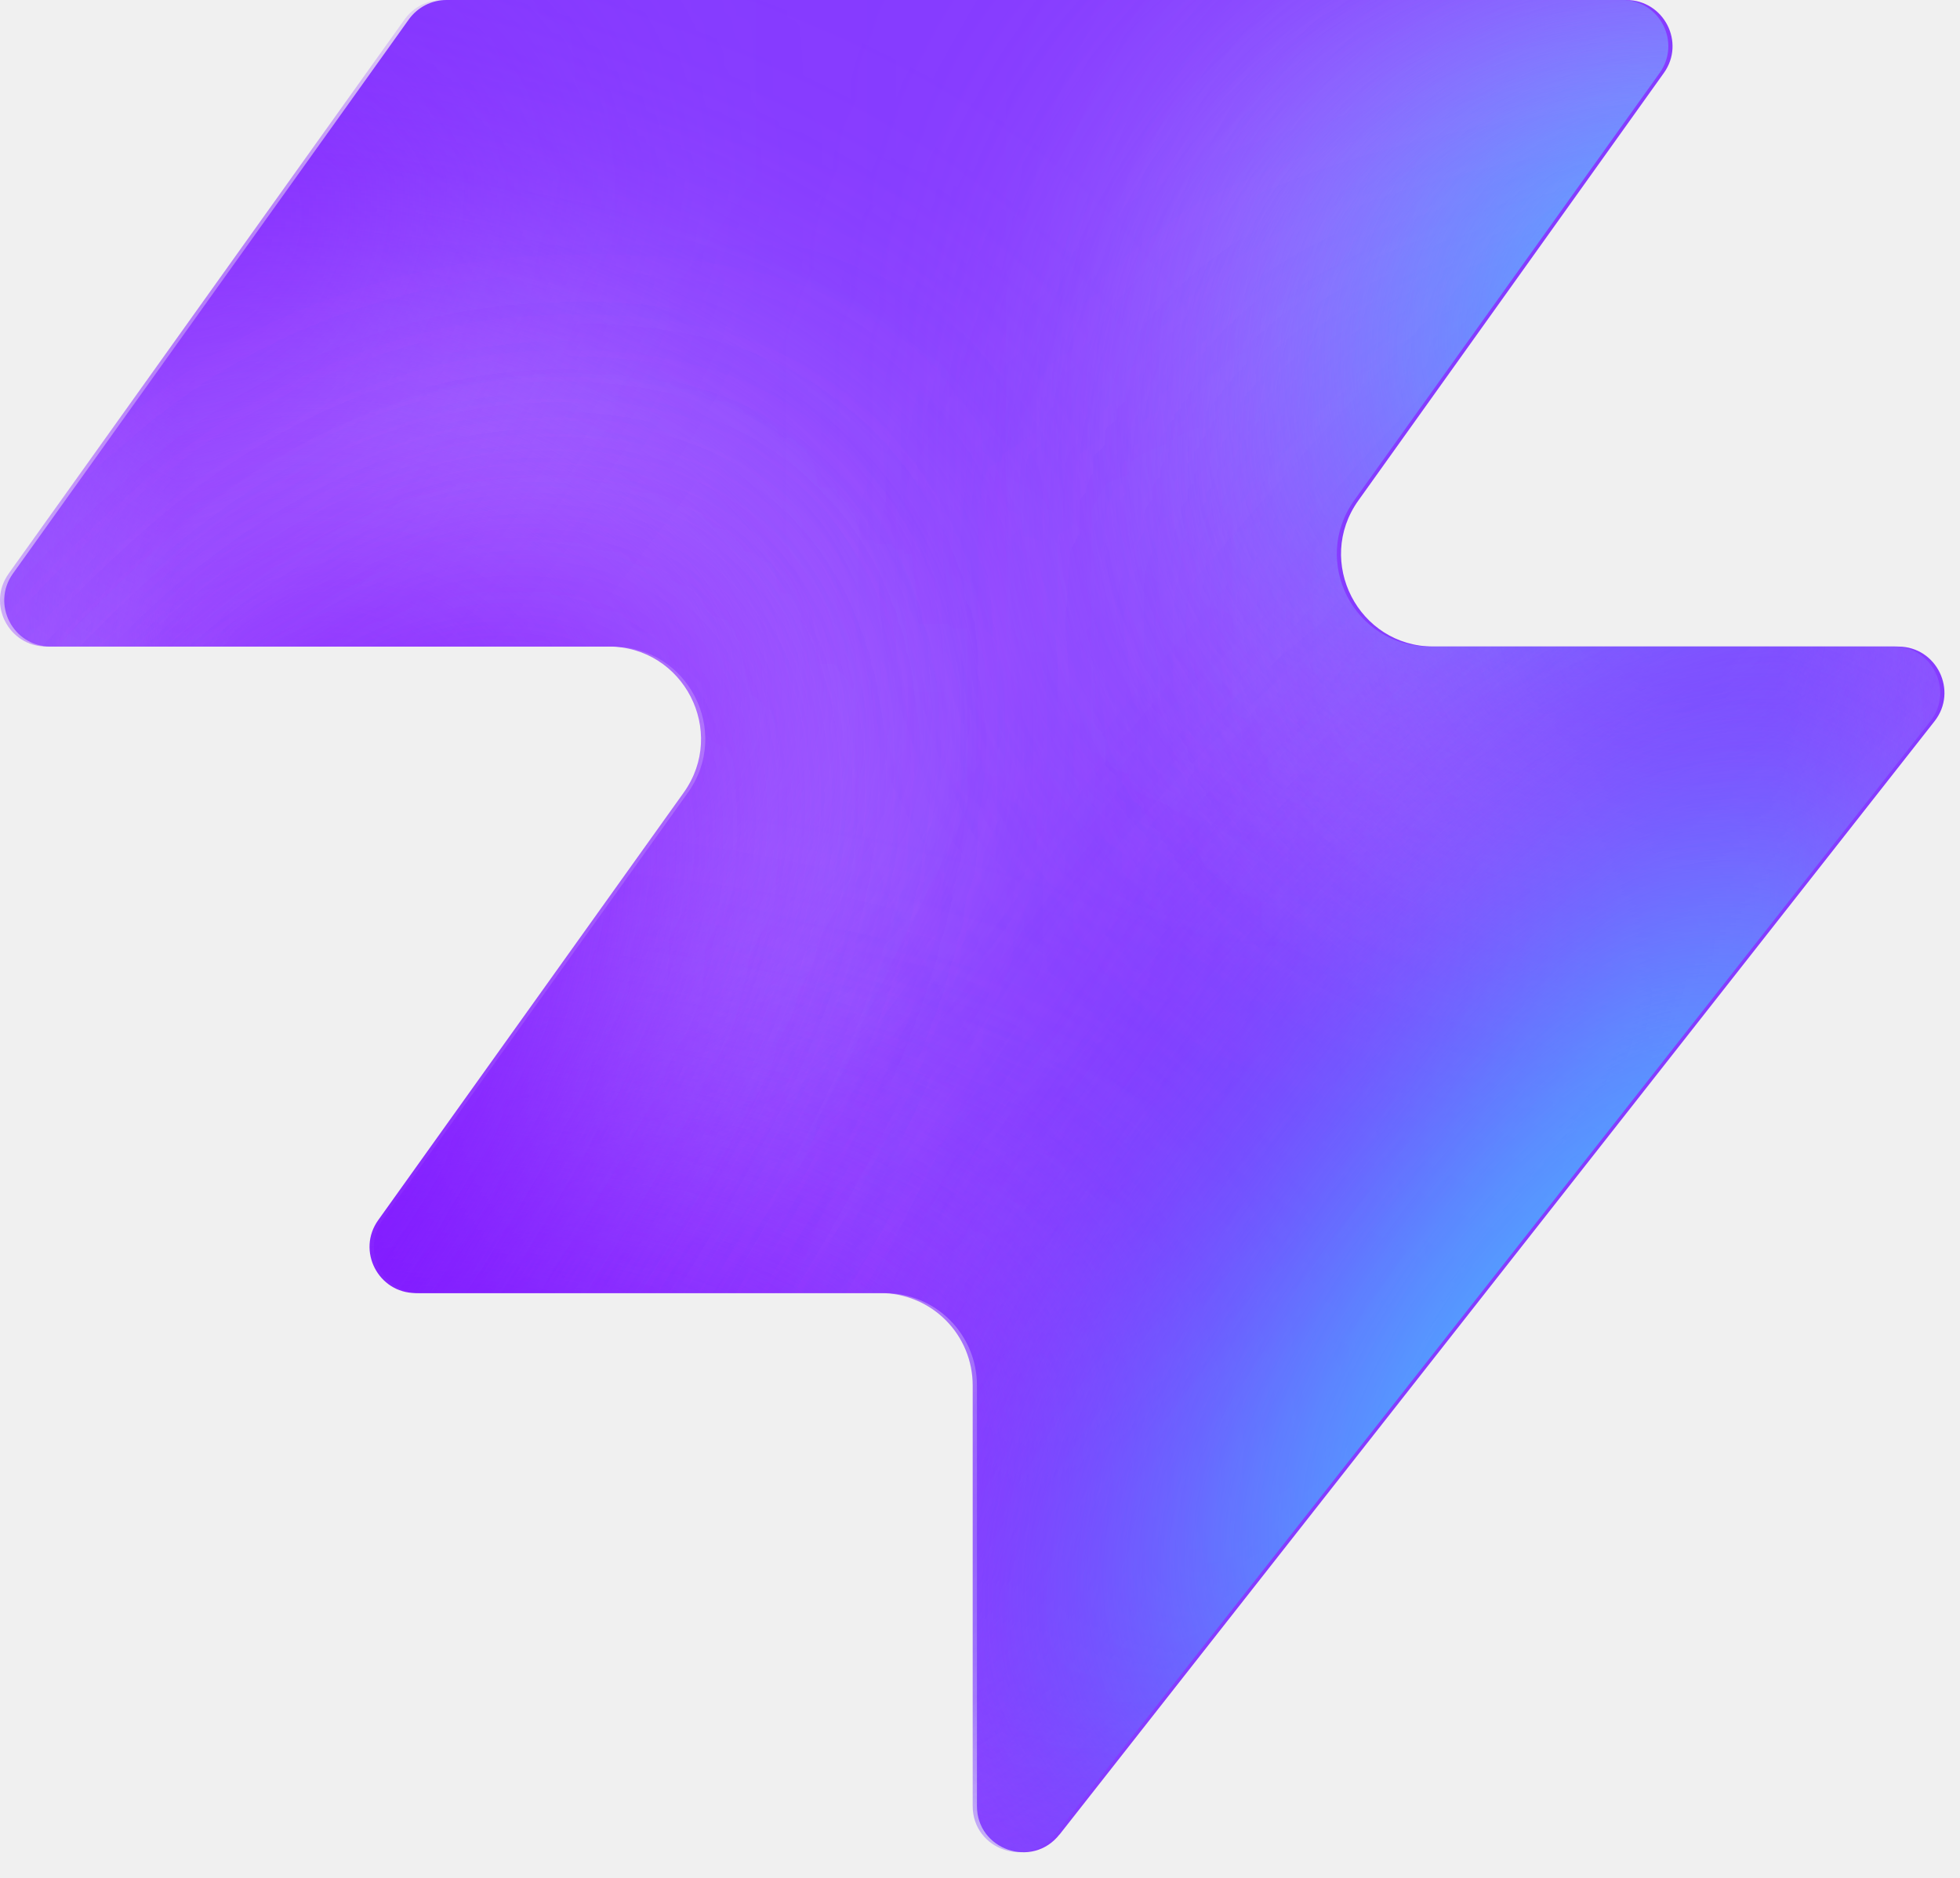
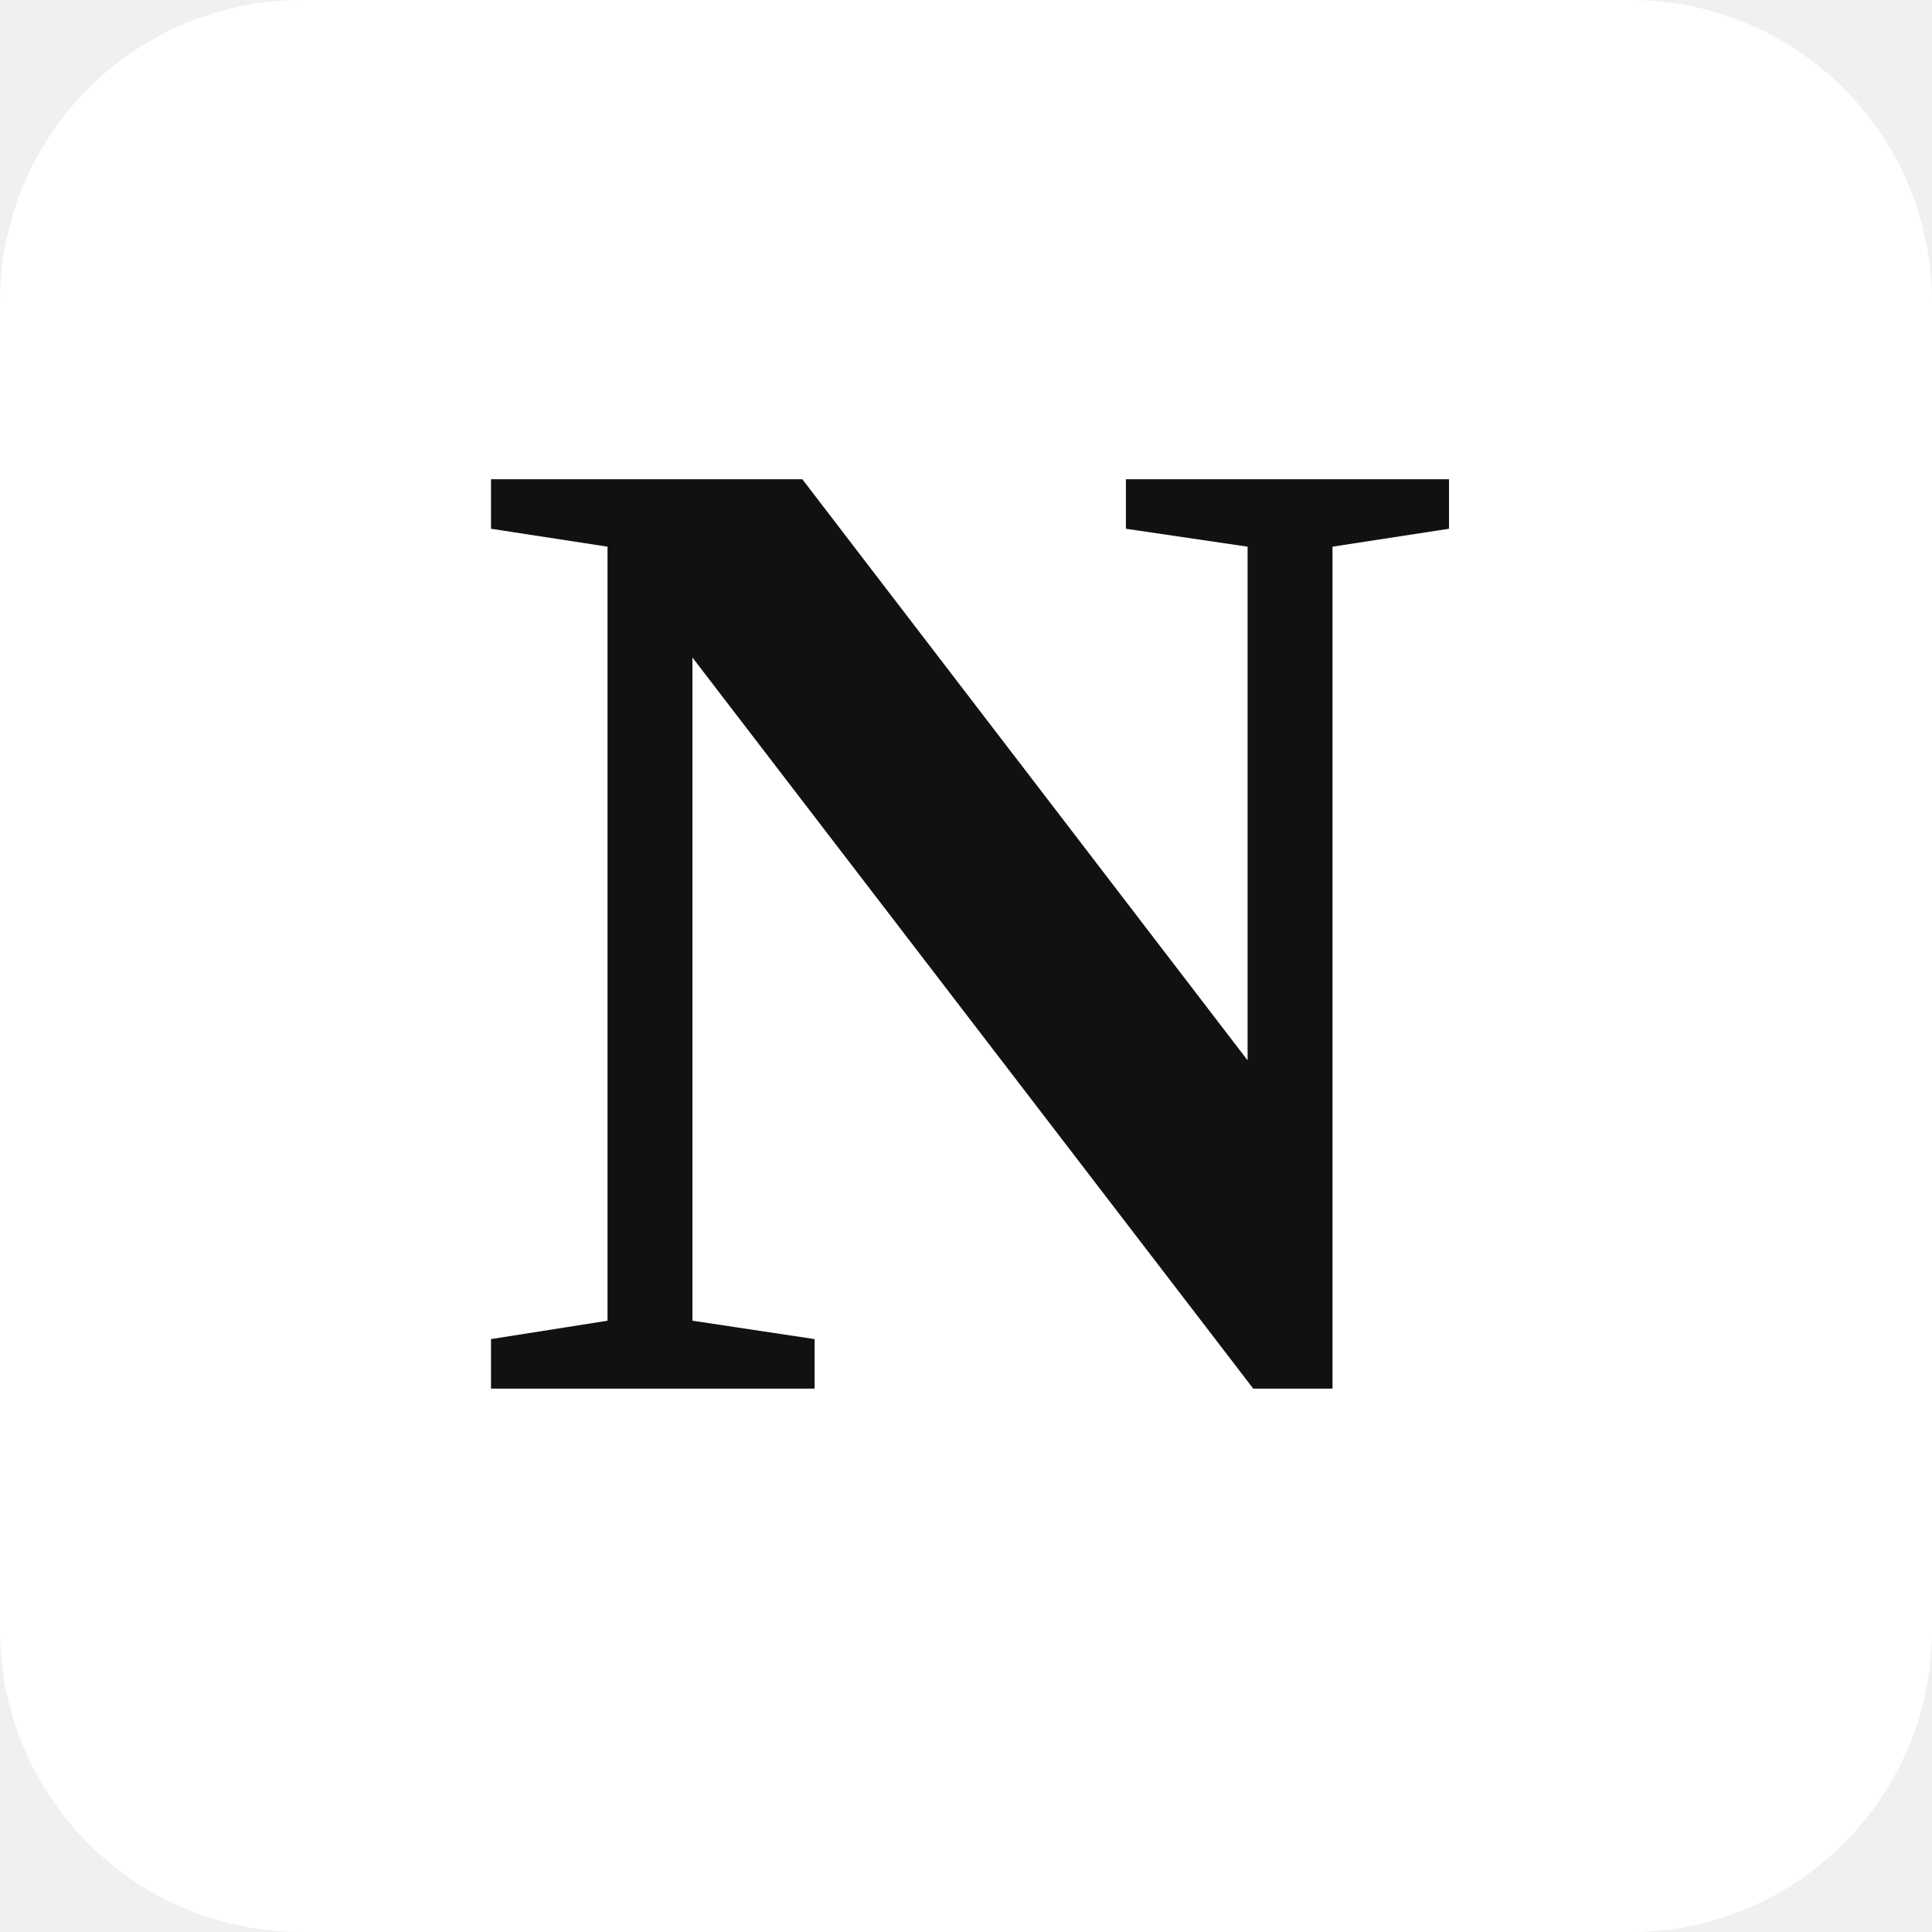
- <svg xmlns="http://www.w3.org/2000/svg" width="48" height="46" fill="none" viewBox="0 0 48 46">
-   <path fill="#863bff" d="M25.946 44.938c-.664.845-2.021.375-2.021-.698V33.937a2.26 2.26 0 0 0-2.262-2.262H10.287c-.92 0-1.456-1.04-.92-1.788l7.48-10.471c1.07-1.497 0-3.578-1.842-3.578H1.237c-.92 0-1.456-1.04-.92-1.788L10.013.474c.214-.297.556-.474.92-.474h28.894c.92 0 1.456 1.04.92 1.788l-7.48 10.471c-1.07 1.498 0 3.579 1.842 3.579h11.377c.943 0 1.473 1.088.89 1.83L25.947 44.94z" style="fill:#863bff;fill:color(display-p3 .525 .23 1);fill-opacity:1" />
-   <mask id="a" width="48" height="46" x="0" y="0" maskUnits="userSpaceOnUse" style="mask-type:alpha">
-     <path fill="#000" d="M25.842 44.938c-.664.844-2.021.375-2.021-.698V33.937a2.26 2.26 0 0 0-2.262-2.262H10.183c-.92 0-1.456-1.04-.92-1.788l7.48-10.471c1.07-1.498 0-3.579-1.842-3.579H1.133c-.92 0-1.456-1.04-.92-1.787L9.91.473c.214-.297.556-.474.92-.474h28.894c.92 0 1.456 1.04.92 1.788l-7.48 10.471c-1.07 1.498 0 3.578 1.842 3.578h11.377c.943 0 1.473 1.088.89 1.832L25.843 44.94z" style="fill:#000;fill-opacity:1" />
-   </mask>
-   <g mask="url(#a)">
-     <g filter="url(#b)">
-       <ellipse cx="5.508" cy="14.704" fill="#ede6ff" rx="5.508" ry="14.704" style="fill:#ede6ff;fill:color(display-p3 .927 .903 1);fill-opacity:1" transform="matrix(.00324 1 1 -.00324 -4.47 31.516)" />
-     </g>
-     <g filter="url(#c)">
-       <ellipse cx="10.399" cy="29.851" fill="#ede6ff" rx="10.399" ry="29.851" style="fill:#ede6ff;fill:color(display-p3 .927 .903 1);fill-opacity:1" transform="matrix(.00324 1 1 -.00324 -39.328 7.883)" />
-     </g>
-     <g filter="url(#d)">
-       <ellipse cx="5.508" cy="30.487" fill="#7e14ff" rx="5.508" ry="30.487" style="fill:#7e14ff;fill:color(display-p3 .492 .077 1);fill-opacity:1" transform="rotate(89.814 -25.913 -14.639)scale(1 -1)" />
-     </g>
-     <g filter="url(#e)">
-       <ellipse cx="5.508" cy="30.599" fill="#7e14ff" rx="5.508" ry="30.599" style="fill:#7e14ff;fill:color(display-p3 .492 .077 1);fill-opacity:1" transform="rotate(89.814 -32.644 -3.334)scale(1 -1)" />
-     </g>
-     <g filter="url(#f)">
-       <ellipse cx="5.508" cy="30.599" fill="#7e14ff" rx="5.508" ry="30.599" style="fill:#7e14ff;fill:color(display-p3 .492 .077 1);fill-opacity:1" transform="matrix(.00324 1 1 -.00324 -34.34 30.47)" />
-     </g>
-     <g filter="url(#g)">
-       <ellipse cx="14.072" cy="22.078" fill="#ede6ff" rx="14.072" ry="22.078" style="fill:#ede6ff;fill:color(display-p3 .927 .903 1);fill-opacity:1" transform="rotate(93.35 24.506 48.493)scale(-1 1)" />
-     </g>
-     <g filter="url(#h)">
-       <ellipse cx="3.47" cy="21.501" fill="#7e14ff" rx="3.47" ry="21.501" style="fill:#7e14ff;fill:color(display-p3 .492 .077 1);fill-opacity:1" transform="rotate(89.009 28.708 47.59)scale(-1 1)" />
-     </g>
-     <g filter="url(#i)">
-       <ellipse cx="3.47" cy="21.501" fill="#7e14ff" rx="3.47" ry="21.501" style="fill:#7e14ff;fill:color(display-p3 .492 .077 1);fill-opacity:1" transform="rotate(89.009 28.708 47.59)scale(-1 1)" />
-     </g>
-     <g filter="url(#j)">
-       <ellipse cx=".387" cy="8.972" fill="#7e14ff" rx="4.407" ry="29.108" style="fill:#7e14ff;fill:color(display-p3 .492 .077 1);fill-opacity:1" transform="rotate(39.51 .387 8.972)" />
-     </g>
-     <g filter="url(#k)">
-       <ellipse cx="47.523" cy="-6.092" fill="#7e14ff" rx="4.407" ry="29.108" style="fill:#7e14ff;fill:color(display-p3 .492 .077 1);fill-opacity:1" transform="rotate(37.892 47.523 -6.092)" />
-     </g>
-     <g filter="url(#l)">
-       <ellipse cx="41.412" cy="6.333" fill="#47bfff" rx="5.971" ry="9.665" style="fill:#47bfff;fill:color(display-p3 .28 .748 1);fill-opacity:1" transform="rotate(37.892 41.412 6.333)" />
-     </g>
-     <g filter="url(#m)">
-       <ellipse cx="-1.879" cy="38.332" fill="#7e14ff" rx="4.407" ry="29.108" style="fill:#7e14ff;fill:color(display-p3 .492 .077 1);fill-opacity:1" transform="rotate(37.892 -1.88 38.332)" />
-     </g>
-     <g filter="url(#n)">
-       <ellipse cx="-1.879" cy="38.332" fill="#7e14ff" rx="4.407" ry="29.108" style="fill:#7e14ff;fill:color(display-p3 .492 .077 1);fill-opacity:1" transform="rotate(37.892 -1.88 38.332)" />
-     </g>
-     <g filter="url(#o)">
-       <ellipse cx="35.651" cy="29.907" fill="#7e14ff" rx="4.407" ry="29.108" style="fill:#7e14ff;fill:color(display-p3 .492 .077 1);fill-opacity:1" transform="rotate(37.892 35.651 29.907)" />
-     </g>
-     <g filter="url(#p)">
-       <ellipse cx="38.418" cy="32.4" fill="#47bfff" rx="5.971" ry="15.297" style="fill:#47bfff;fill:color(display-p3 .28 .748 1);fill-opacity:1" transform="rotate(37.892 38.418 32.4)" />
-     </g>
-   </g>
-   <defs>
-     <filter id="b" width="60.045" height="41.654" x="-19.77" y="16.149" color-interpolation-filters="sRGB" filterUnits="userSpaceOnUse">
-       <feFlood flood-opacity="0" result="BackgroundImageFix" />
-       <feBlend in="SourceGraphic" in2="BackgroundImageFix" result="shape" />
-       <feGaussianBlur result="effect1_foregroundBlur_2002_17158" stdDeviation="7.659" />
-     </filter>
-     <filter id="c" width="90.34" height="51.437" x="-54.613" y="-7.533" color-interpolation-filters="sRGB" filterUnits="userSpaceOnUse">
-       <feFlood flood-opacity="0" result="BackgroundImageFix" />
-       <feBlend in="SourceGraphic" in2="BackgroundImageFix" result="shape" />
-       <feGaussianBlur result="effect1_foregroundBlur_2002_17158" stdDeviation="7.659" />
-     </filter>
-     <filter id="d" width="79.355" height="29.4" x="-49.64" y="2.03" color-interpolation-filters="sRGB" filterUnits="userSpaceOnUse">
-       <feFlood flood-opacity="0" result="BackgroundImageFix" />
-       <feBlend in="SourceGraphic" in2="BackgroundImageFix" result="shape" />
-       <feGaussianBlur result="effect1_foregroundBlur_2002_17158" stdDeviation="4.596" />
-     </filter>
-     <filter id="e" width="79.579" height="29.4" x="-45.045" y="20.029" color-interpolation-filters="sRGB" filterUnits="userSpaceOnUse">
-       <feFlood flood-opacity="0" result="BackgroundImageFix" />
-       <feBlend in="SourceGraphic" in2="BackgroundImageFix" result="shape" />
-       <feGaussianBlur result="effect1_foregroundBlur_2002_17158" stdDeviation="4.596" />
-     </filter>
-     <filter id="f" width="79.579" height="29.4" x="-43.513" y="21.178" color-interpolation-filters="sRGB" filterUnits="userSpaceOnUse">
-       <feFlood flood-opacity="0" result="BackgroundImageFix" />
-       <feBlend in="SourceGraphic" in2="BackgroundImageFix" result="shape" />
-       <feGaussianBlur result="effect1_foregroundBlur_2002_17158" stdDeviation="4.596" />
-     </filter>
-     <filter id="g" width="74.749" height="58.852" x="15.756" y="-17.901" color-interpolation-filters="sRGB" filterUnits="userSpaceOnUse">
-       <feFlood flood-opacity="0" result="BackgroundImageFix" />
-       <feBlend in="SourceGraphic" in2="BackgroundImageFix" result="shape" />
-       <feGaussianBlur result="effect1_foregroundBlur_2002_17158" stdDeviation="7.659" />
-     </filter>
-     <filter id="h" width="61.377" height="25.362" x="23.548" y="2.284" color-interpolation-filters="sRGB" filterUnits="userSpaceOnUse">
-       <feFlood flood-opacity="0" result="BackgroundImageFix" />
-       <feBlend in="SourceGraphic" in2="BackgroundImageFix" result="shape" />
-       <feGaussianBlur result="effect1_foregroundBlur_2002_17158" stdDeviation="4.596" />
-     </filter>
-     <filter id="i" width="61.377" height="25.362" x="23.548" y="2.284" color-interpolation-filters="sRGB" filterUnits="userSpaceOnUse">
-       <feFlood flood-opacity="0" result="BackgroundImageFix" />
-       <feBlend in="SourceGraphic" in2="BackgroundImageFix" result="shape" />
-       <feGaussianBlur result="effect1_foregroundBlur_2002_17158" stdDeviation="4.596" />
-     </filter>
-     <filter id="j" width="56.045" height="63.649" x="-27.636" y="-22.853" color-interpolation-filters="sRGB" filterUnits="userSpaceOnUse">
-       <feFlood flood-opacity="0" result="BackgroundImageFix" />
-       <feBlend in="SourceGraphic" in2="BackgroundImageFix" result="shape" />
-       <feGaussianBlur result="effect1_foregroundBlur_2002_17158" stdDeviation="4.596" />
-     </filter>
-     <filter id="k" width="54.814" height="64.646" x="20.116" y="-38.415" color-interpolation-filters="sRGB" filterUnits="userSpaceOnUse">
-       <feFlood flood-opacity="0" result="BackgroundImageFix" />
-       <feBlend in="SourceGraphic" in2="BackgroundImageFix" result="shape" />
-       <feGaussianBlur result="effect1_foregroundBlur_2002_17158" stdDeviation="4.596" />
-     </filter>
-     <filter id="l" width="33.541" height="35.313" x="24.641" y="-11.323" color-interpolation-filters="sRGB" filterUnits="userSpaceOnUse">
-       <feFlood flood-opacity="0" result="BackgroundImageFix" />
-       <feBlend in="SourceGraphic" in2="BackgroundImageFix" result="shape" />
-       <feGaussianBlur result="effect1_foregroundBlur_2002_17158" stdDeviation="4.596" />
-     </filter>
-     <filter id="m" width="54.814" height="64.646" x="-29.286" y="6.009" color-interpolation-filters="sRGB" filterUnits="userSpaceOnUse">
-       <feFlood flood-opacity="0" result="BackgroundImageFix" />
-       <feBlend in="SourceGraphic" in2="BackgroundImageFix" result="shape" />
-       <feGaussianBlur result="effect1_foregroundBlur_2002_17158" stdDeviation="4.596" />
-     </filter>
-     <filter id="n" width="54.814" height="64.646" x="-29.286" y="6.009" color-interpolation-filters="sRGB" filterUnits="userSpaceOnUse">
-       <feFlood flood-opacity="0" result="BackgroundImageFix" />
-       <feBlend in="SourceGraphic" in2="BackgroundImageFix" result="shape" />
-       <feGaussianBlur result="effect1_foregroundBlur_2002_17158" stdDeviation="4.596" />
-     </filter>
-     <filter id="o" width="54.814" height="64.646" x="8.244" y="-2.416" color-interpolation-filters="sRGB" filterUnits="userSpaceOnUse">
-       <feFlood flood-opacity="0" result="BackgroundImageFix" />
-       <feBlend in="SourceGraphic" in2="BackgroundImageFix" result="shape" />
-       <feGaussianBlur result="effect1_foregroundBlur_2002_17158" stdDeviation="4.596" />
-     </filter>
-     <filter id="p" width="39.409" height="43.623" x="18.713" y="10.588" color-interpolation-filters="sRGB" filterUnits="userSpaceOnUse">
-       <feFlood flood-opacity="0" result="BackgroundImageFix" />
-       <feBlend in="SourceGraphic" in2="BackgroundImageFix" result="shape" />
-       <feGaussianBlur result="effect1_foregroundBlur_2002_17158" stdDeviation="4.596" />
-     </filter>
-   </defs>
+ <svg xmlns="http://www.w3.org/2000/svg" viewBox="0 0 64 64" role="img" aria-label="NewsHub favicon">
+   <rect width="64" height="64" rx="10" fill="#ffffff" />
+   <text x="32" y="46" text-anchor="middle" font-family="Georgia, 'Times New Roman', serif" font-size="46" font-weight="700" fill="#111111">
+     N
+   </text>
</svg>
